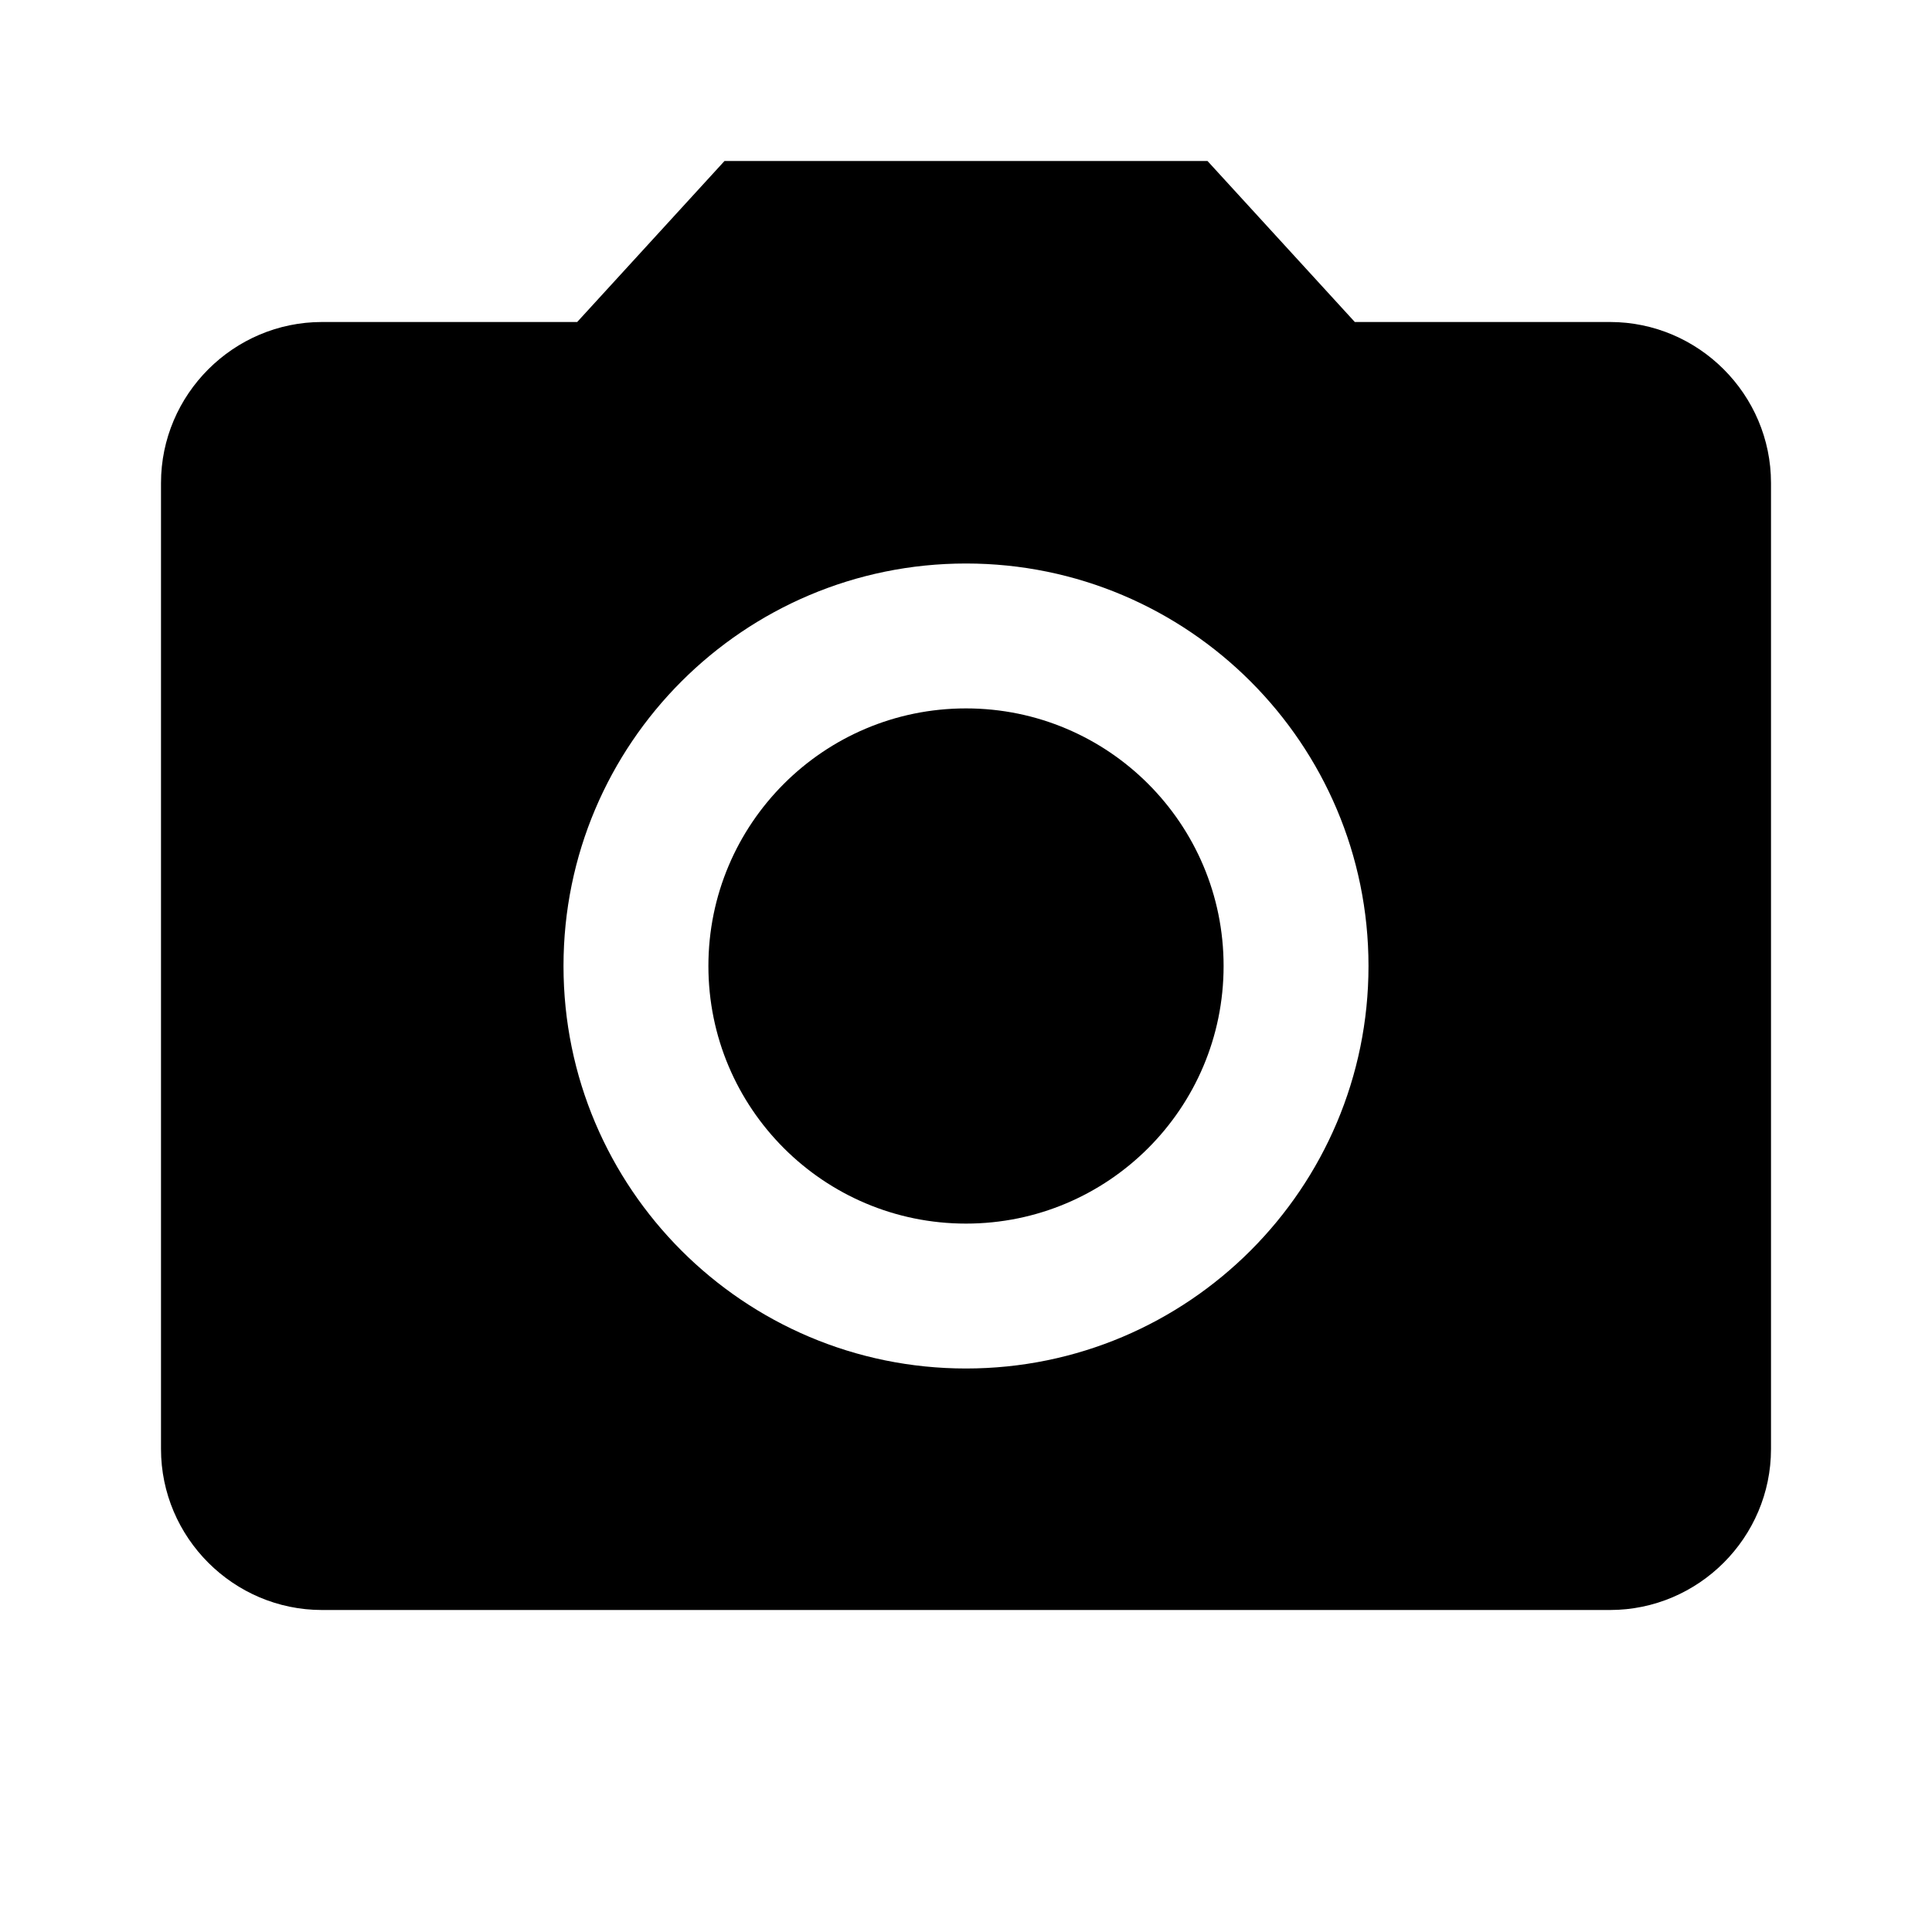
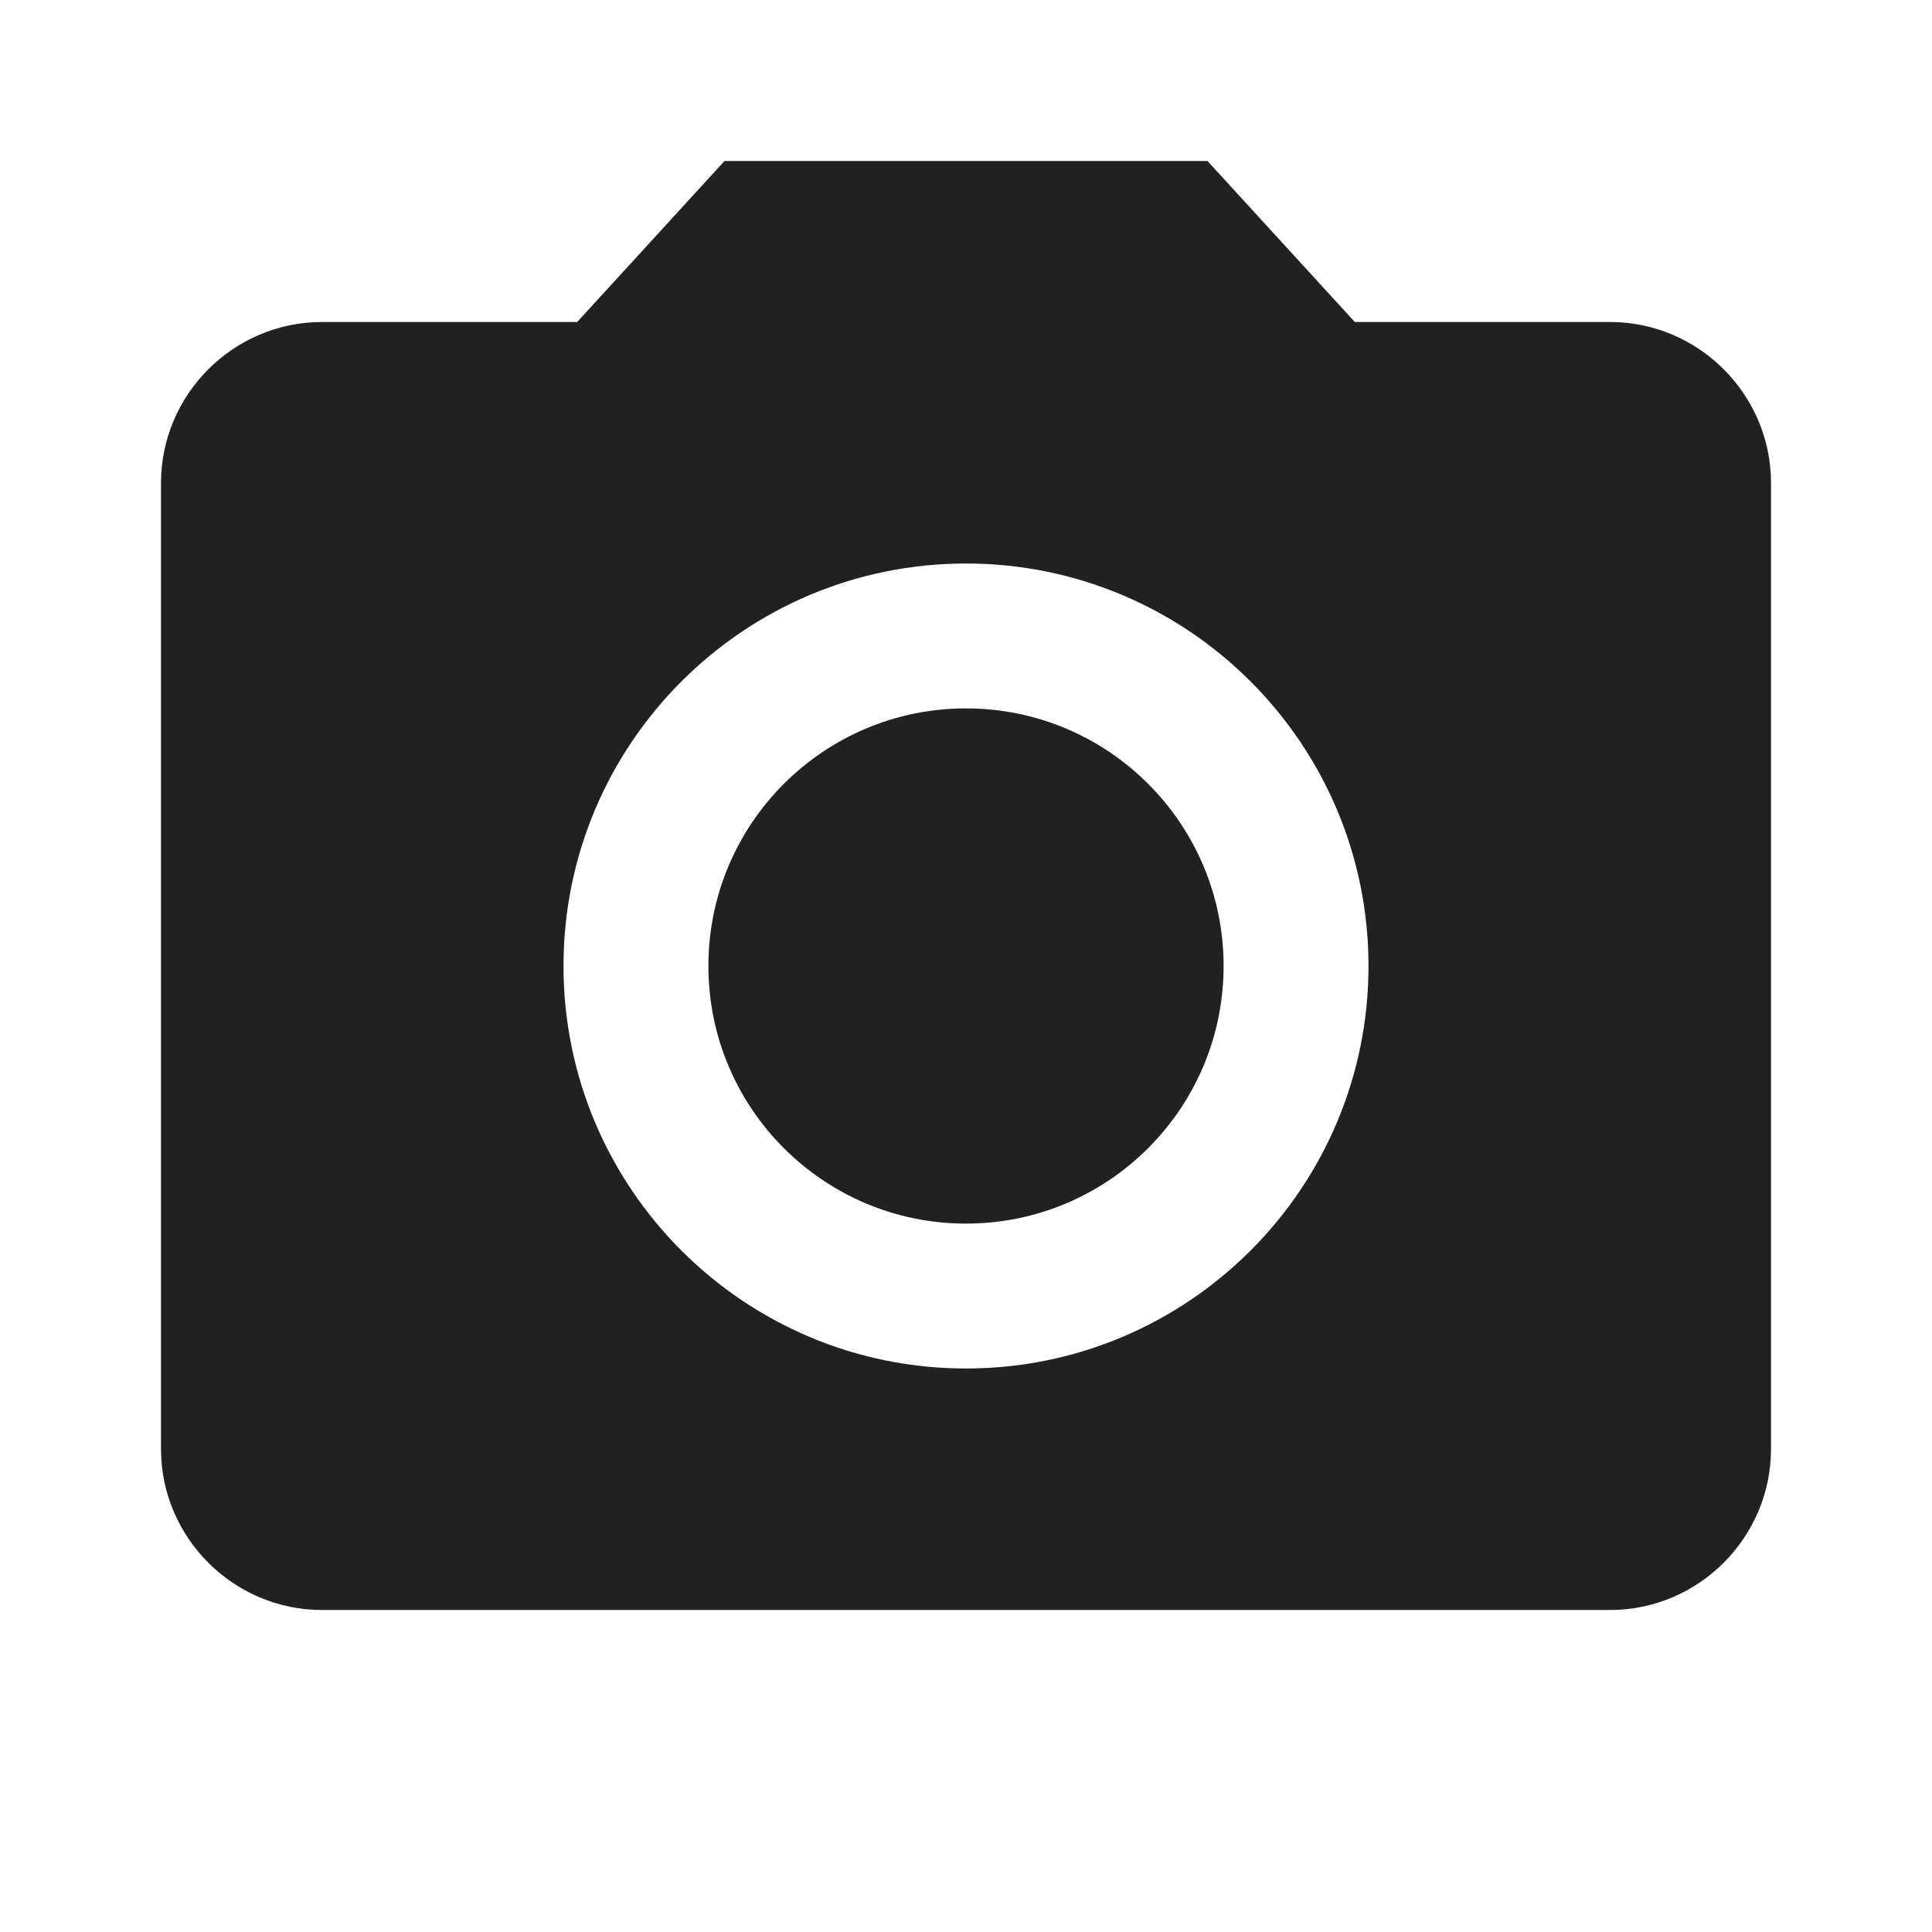
- <svg xmlns="http://www.w3.org/2000/svg" fill="#000000" height="48" viewBox="0 0 24 24" width="48">
+ <svg xmlns="http://www.w3.org/2000/svg" fill="#000000" opacity="0.87" height="48" viewBox="0 0 24 24" width="48">
  <circle cx="12" cy="12" r="3.2" />
  <path d="M9 2L7.17 4H4c-1.1 0-2 .9-2 2v12c0 1.1.9 2 2 2h16c1.1 0 2-.9 2-2V6c0-1.1-.9-2-2-2h-3.17L15 2H9zm3 15c-2.76 0-5-2.24-5-5s2.24-5 5-5 5 2.24 5 5-2.24 5-5 5z" />
  <path d="M0 0h24v24H0z" fill="none" />
</svg>
